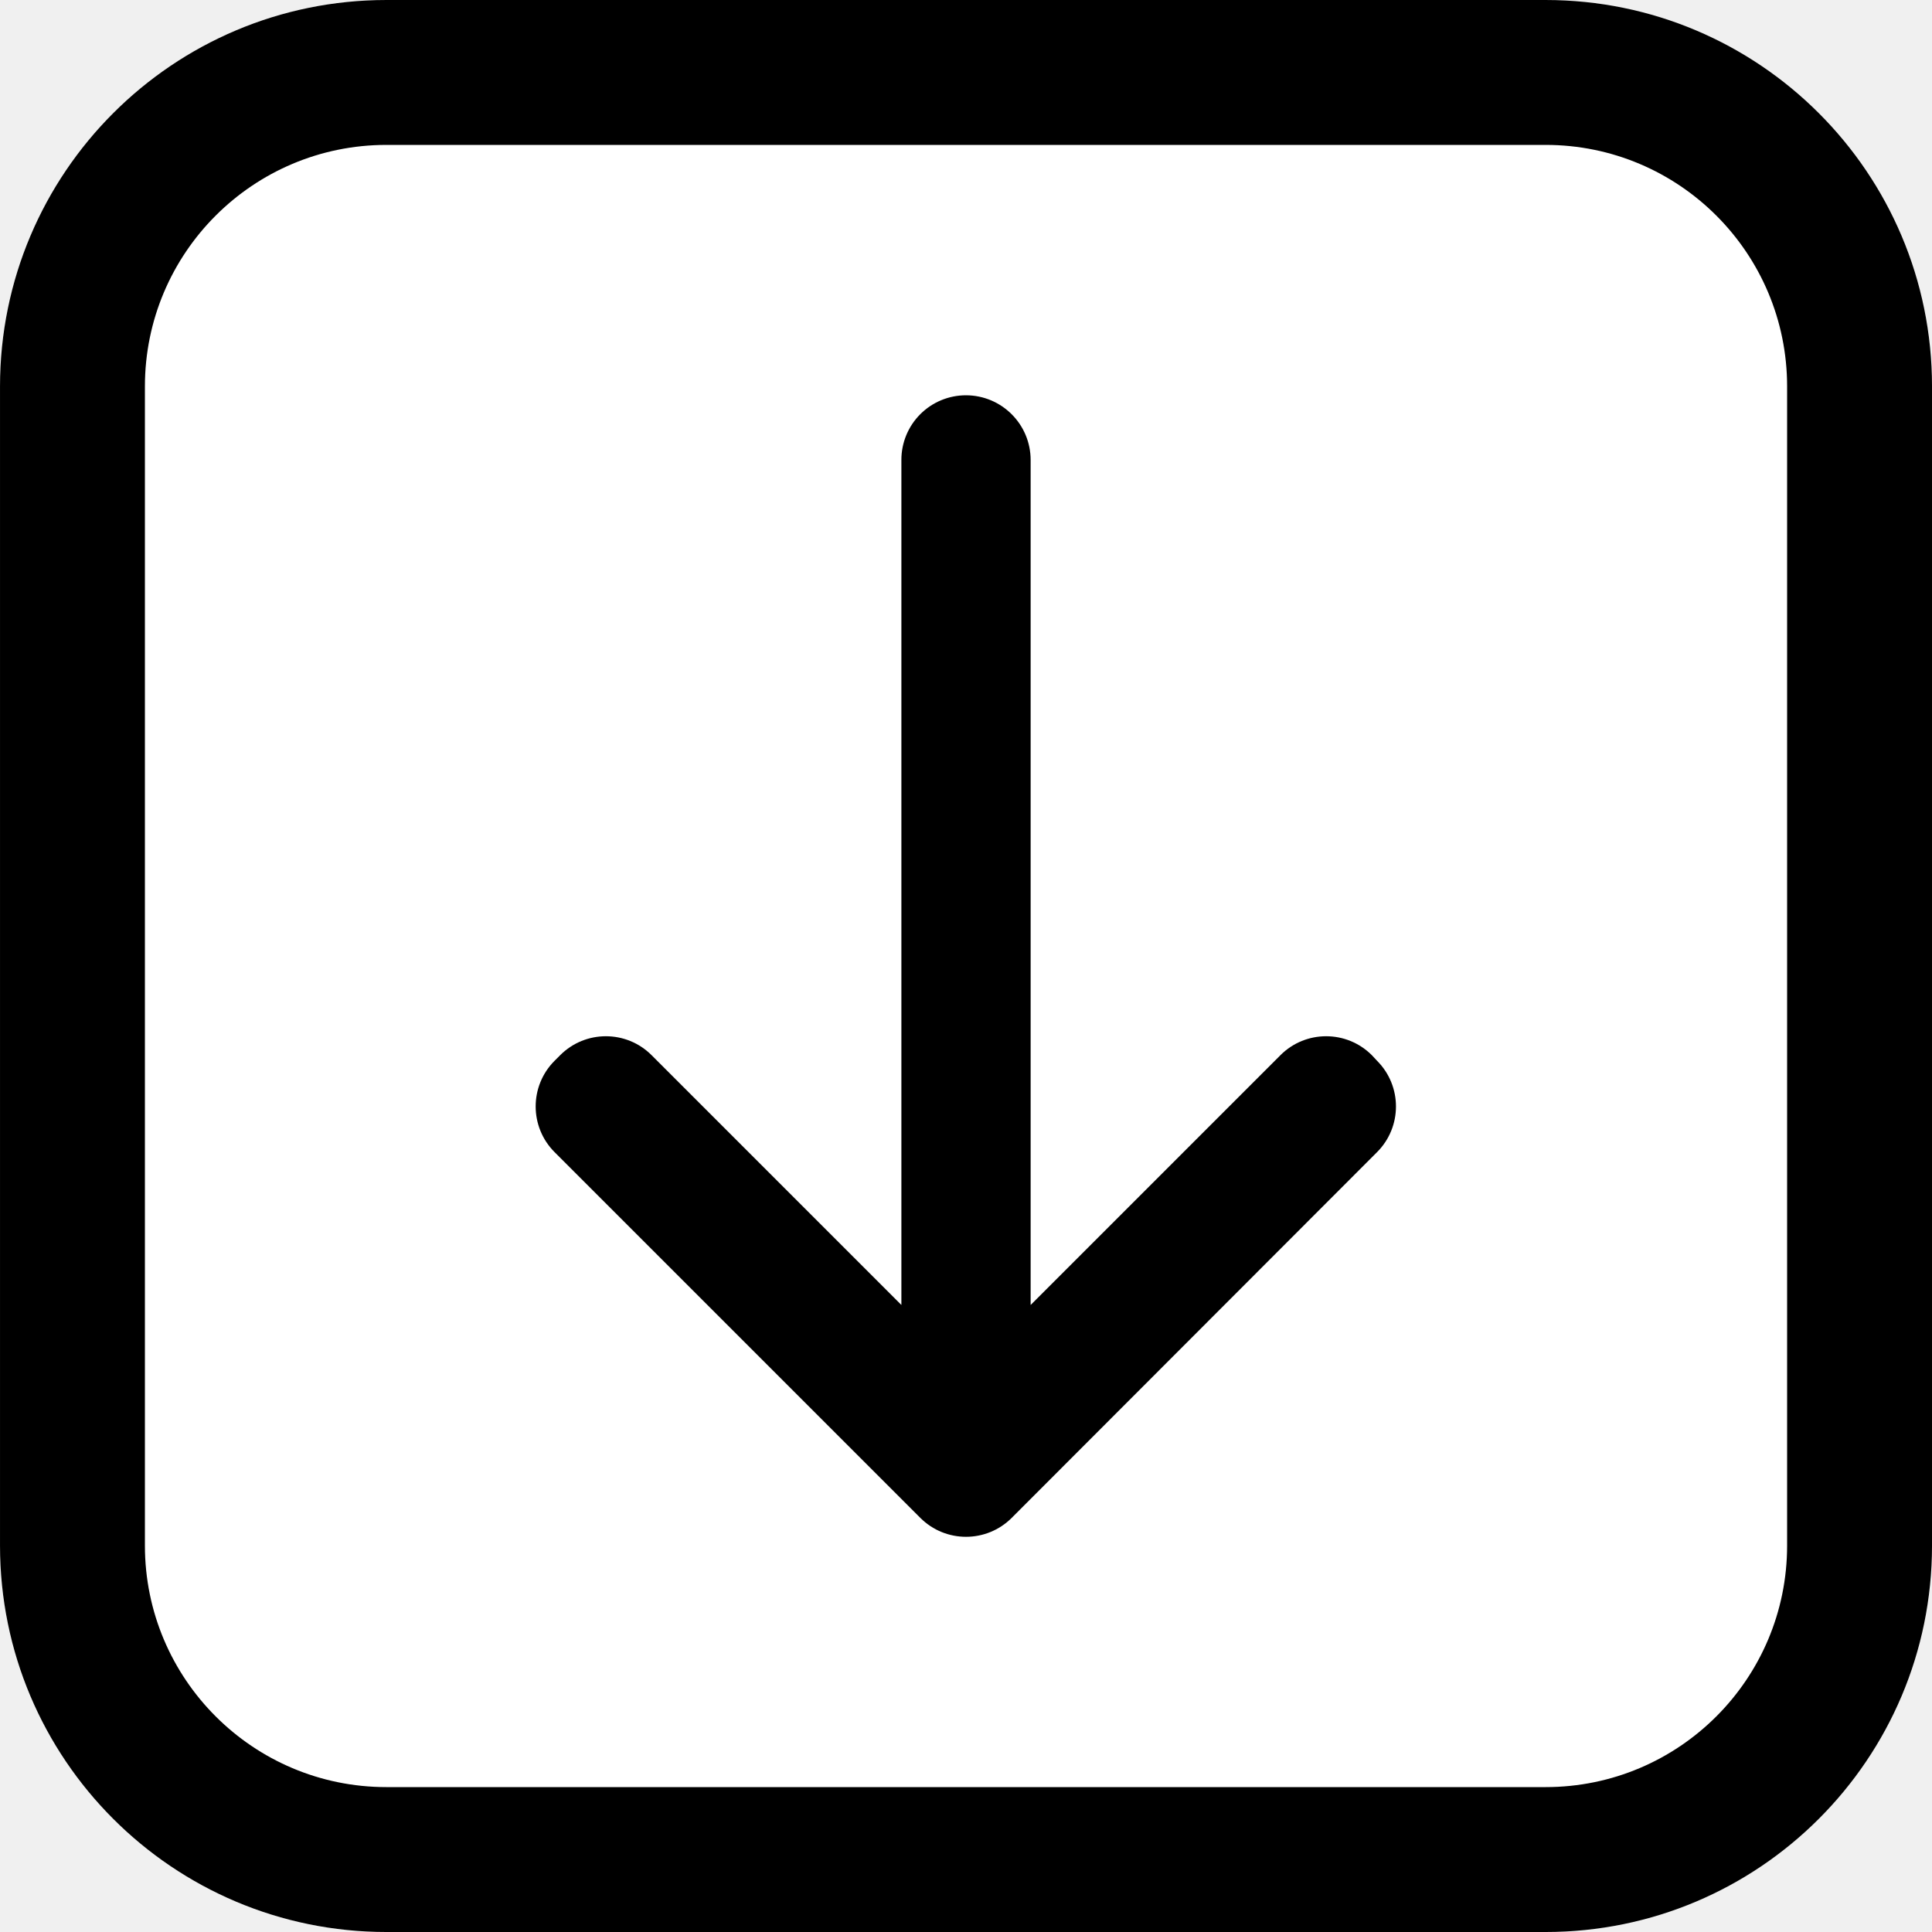
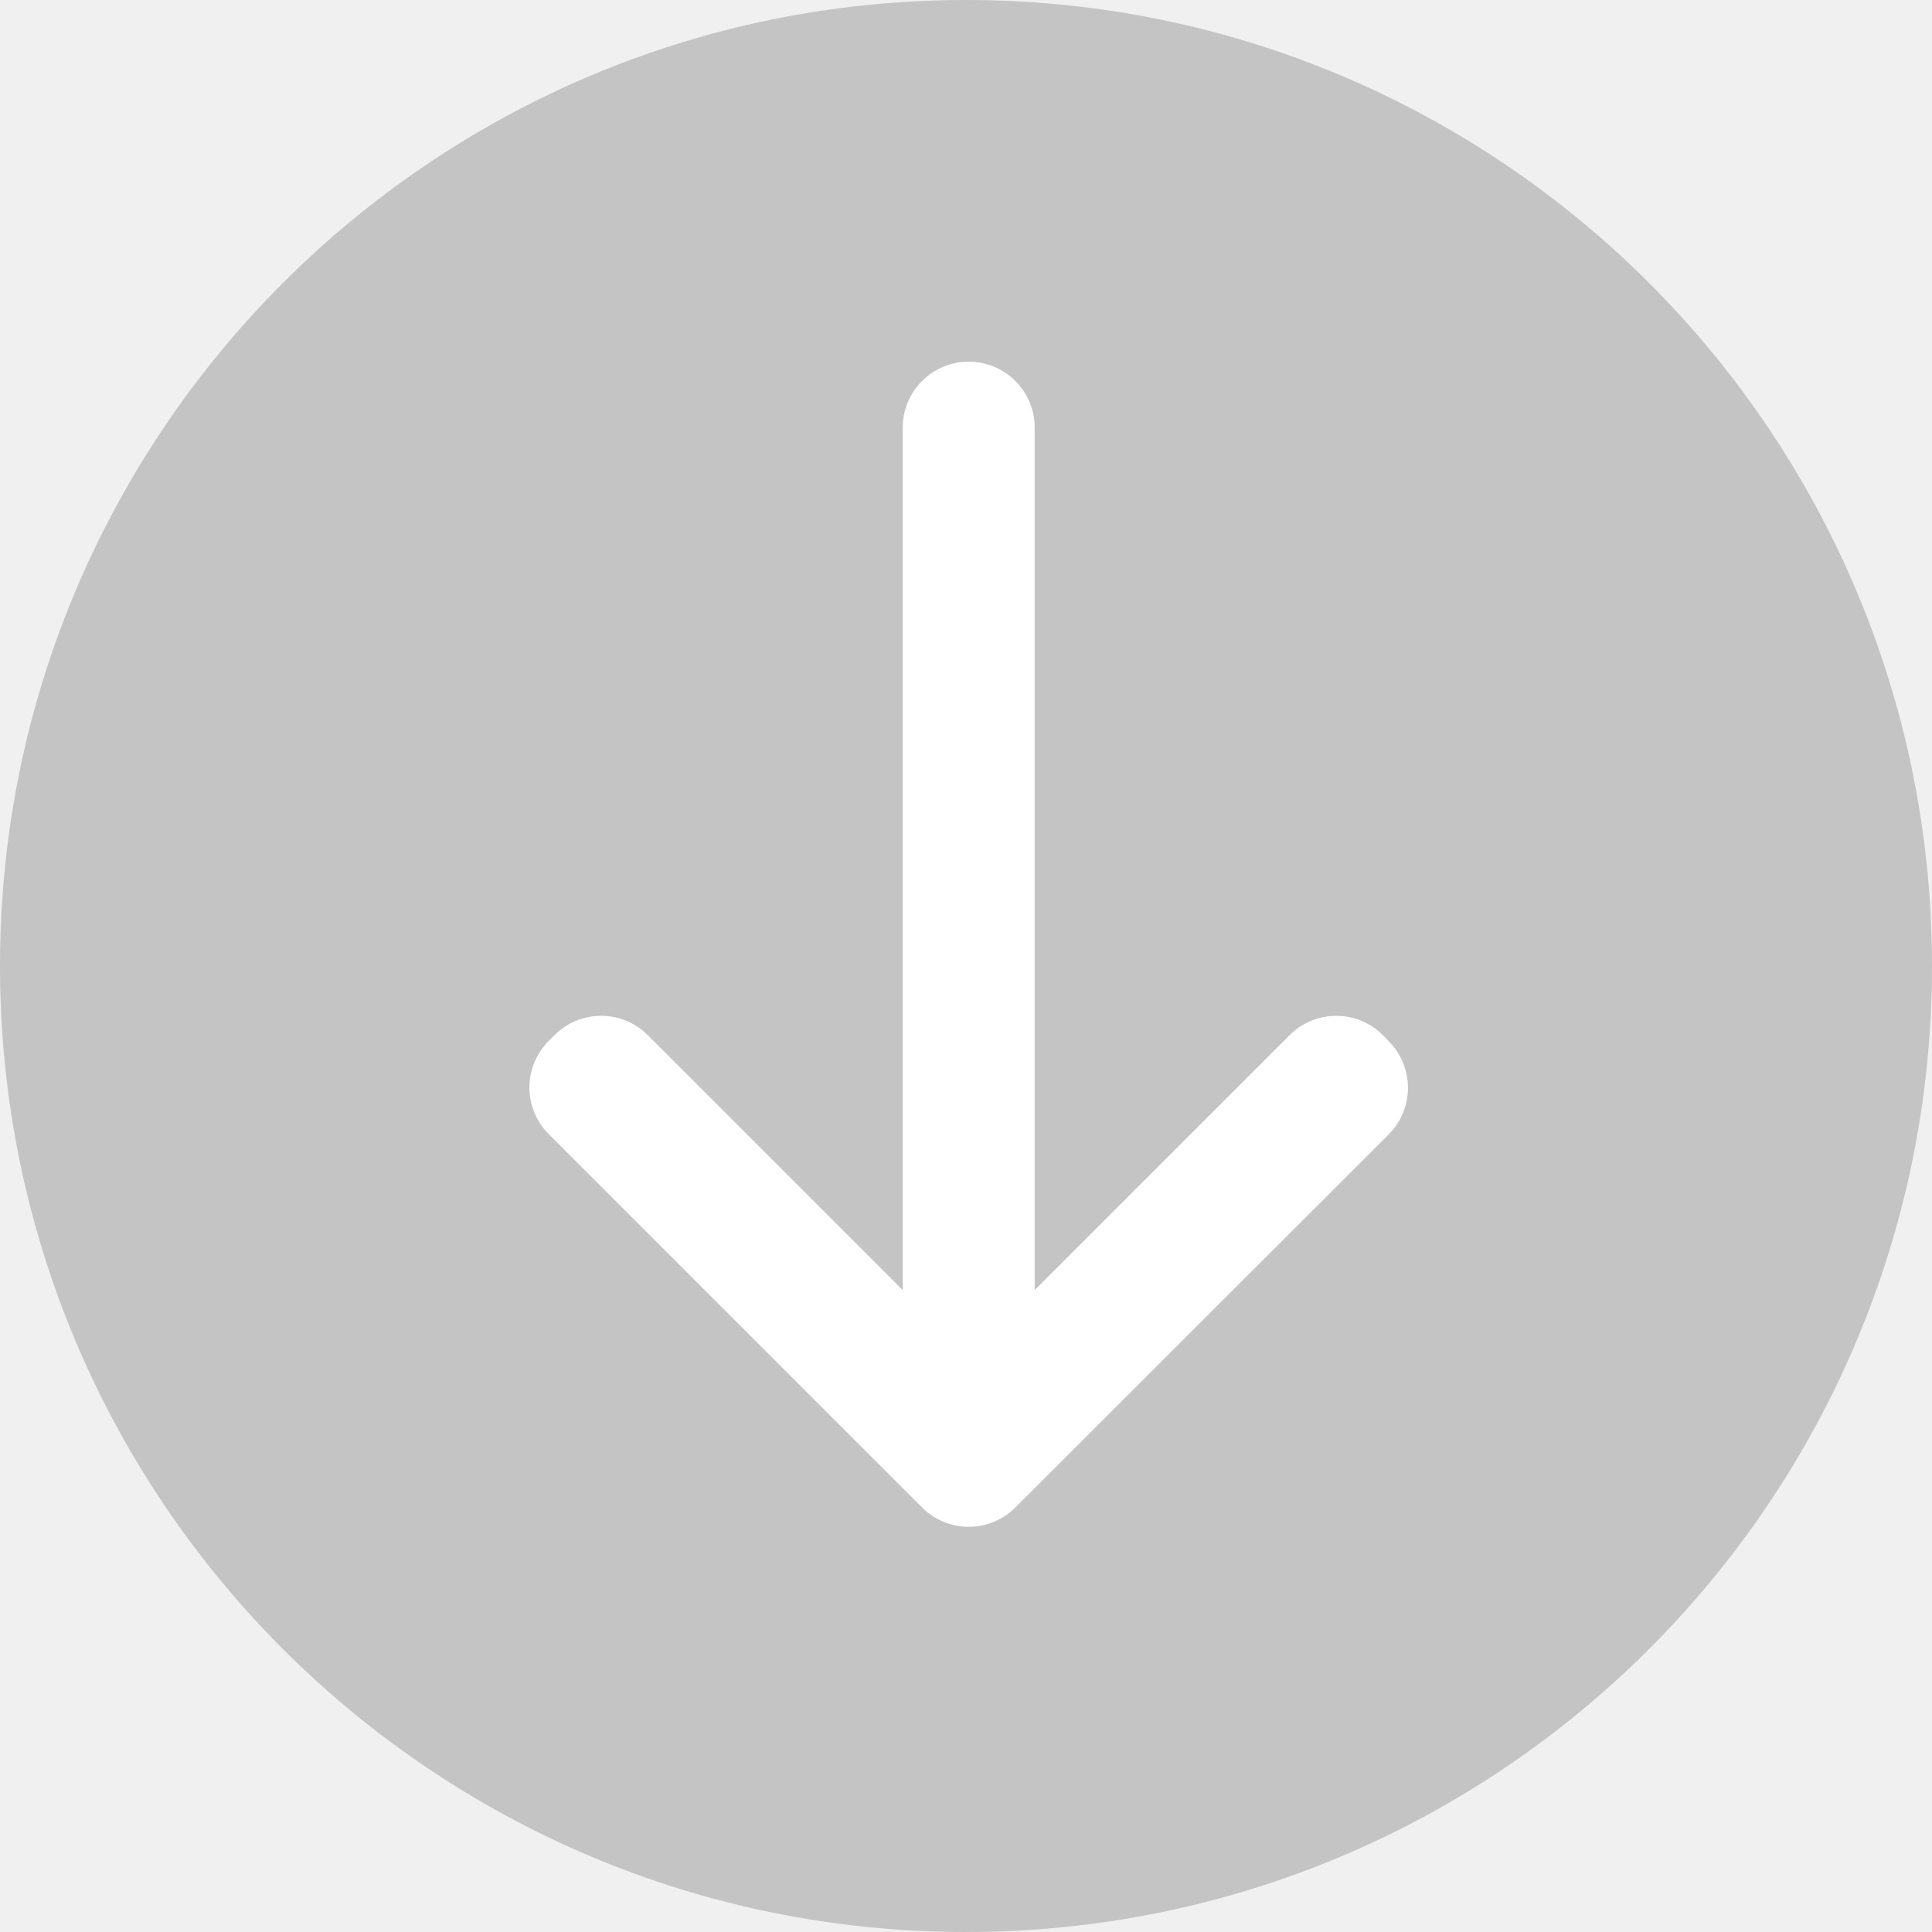
<svg xmlns="http://www.w3.org/2000/svg" width="20" height="20" viewBox="0 0 20 20">
  <defs>
    <clipPath id="clip-path">
-       <path id="Path_4276" data-name="Path 4276" d="M3199.172,399.062a.668.668,0,0,0-.669.669v8.748l-2.586-2.586a.669.669,0,0,0-.946,0l-.058.058a.669.669,0,0,0,0,.946l3.786,3.786a.669.669,0,0,0,.946,0l3.782-3.786a.669.669,0,0,0,0-.946l-.054-.058a.669.669,0,0,0-.946,0l-2.586,2.586v-8.748A.67.67,0,0,0,3199.172,399.062Z" fill="none" />
+       <path id="Path_1783" data-name="Path 1783" d="M0,4.547a.683.683,0,0,0,.683.683H9.611L6.972,7.869a.682.682,0,0,0,0,.966l.059.059a.682.682,0,0,0,.966,0L11.861,5.03a.682.682,0,0,0,0-.966L8,.2a.682.682,0,0,0-.966,0L6.972.259a.682.682,0,0,0,0,.966L9.611,3.864H.683A.683.683,0,0,0,0,4.547Z" fill="#fff" />
    </clipPath>
    <clipPath id="clip-path-2">
-       <rect id="Rectangle_1954" data-name="Rectangle 1954" width="2532.48" height="1325.135" transform="translate(1812.351 -50.681)" fill="none" />
+       <path id="Path_1782" data-name="Path 1782" d="M0,2584.85H1352.538V0H0Z" fill="#fff" />
    </clipPath>
  </defs>
-   <g id="Group_4250" data-name="Group 4250" transform="translate(2586 -1001)">
-     <g id="Group_4248" data-name="Group 4248">
-       <g id="Rectangle_1954-2" data-name="Rectangle 1954" transform="translate(-5775.172 606.03)">
-         <g id="Group_4231" data-name="Group 4231">
-           <rect id="Rectangle_1953" data-name="Rectangle 1953" width="20" height="20" rx="4" transform="translate(3189.172 394.97)" fill="#fff" />
-         </g>
-         <g id="Group_4232" data-name="Group 4232">
-           <path id="Path_4273" data-name="Path 4273" d="M3205.172,414.97h-12a4,4,0,0,1-4-4v-12a4,4,0,0,1,4-4h12a4,4,0,0,1,4,4v12A4,4,0,0,1,3205.172,414.97Zm-12-18.5a2.5,2.5,0,0,0-2.5,2.5v12a2.5,2.5,0,0,0,2.5,2.5h12a2.5,2.5,0,0,0,2.5-2.5v-12a2.5,2.5,0,0,0-2.5-2.5Z" />
-         </g>
-       </g>
-       <g id="Group_4236" data-name="Group 4236" transform="translate(-5775.172 606.03)">
-         <g id="Group_4236-2" data-name="Group 4236">
-           <g id="Group_4235" data-name="Group 4235" clip-path="url(#clip-path)">
-             <g id="Group_1951-2" data-name="Group 1951-2">
-               <g id="Group_4234" data-name="Group 4234">
-                 <g id="Group_4233" data-name="Group 4233" clip-path="url(#clip-path-2)">
-                   <g id="Group_1950-2" data-name="Group 1950-2">
-                     <g id="Path_1781-2" data-name="Path 1781-2">
-                       <path id="Path_4275" data-name="Path 4275" d="M3191.374,395.716h15.6v18.509h-15.6Z" />
-                     </g>
-                   </g>
-                 </g>
-               </g>
-             </g>
-           </g>
+   <g id="Group_2332" data-name="Group 2332" transform="translate(-279 -736)">
+     <circle id="Ellipse_363" data-name="Ellipse 363" cx="10" cy="10" r="10" transform="translate(299 756) rotate(180)" fill="#c4c4c4" />
+     <g id="Group_2329" data-name="Group 2329" transform="translate(293.575 739.744) rotate(90)">
+       <g id="Group_1951" data-name="Group 1951" transform="translate(0 0)" clip-path="url(#clip-path)">
+         <g id="Group_1950" data-name="Group 1950" transform="translate(-459.043 -1164.802)" clip-path="url(#clip-path-2)">
+           <path id="Path_1781" data-name="Path 1781" d="M0,15.925V0H18.892V15.925Z" transform="translate(455.628 1161.387)" fill="#fff" />
        </g>
      </g>
    </g>
  </g>
</svg>
